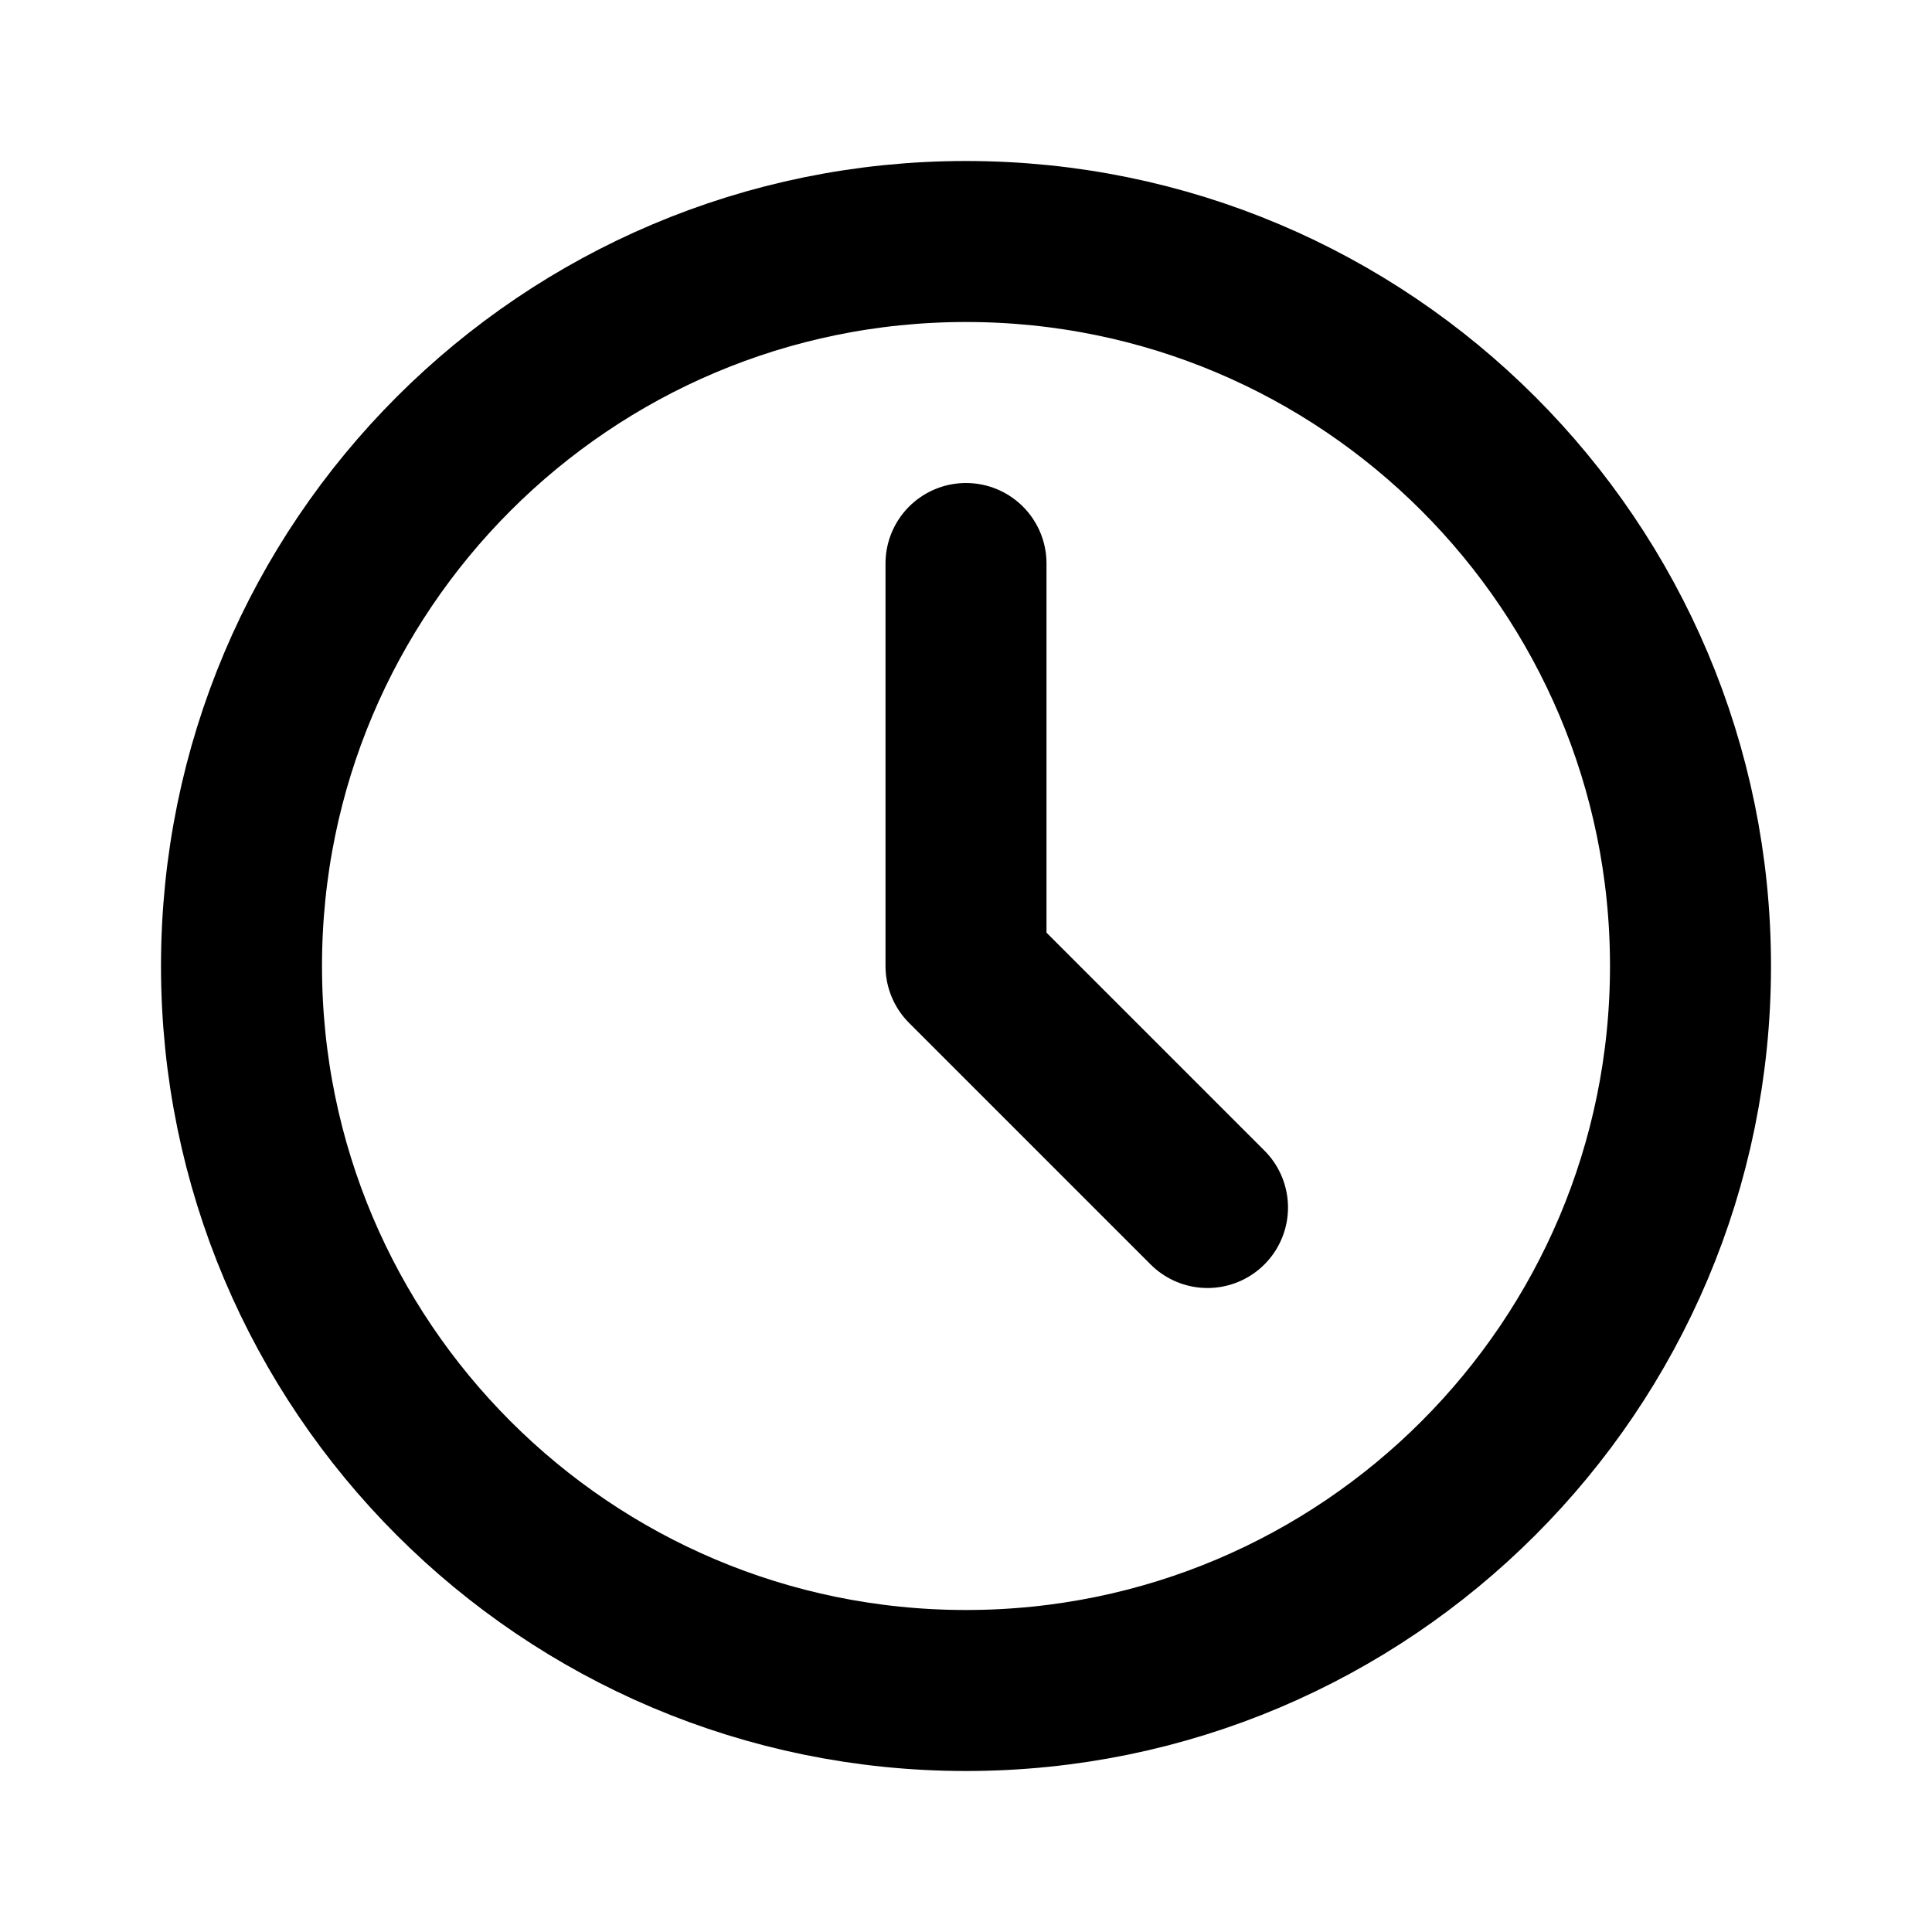
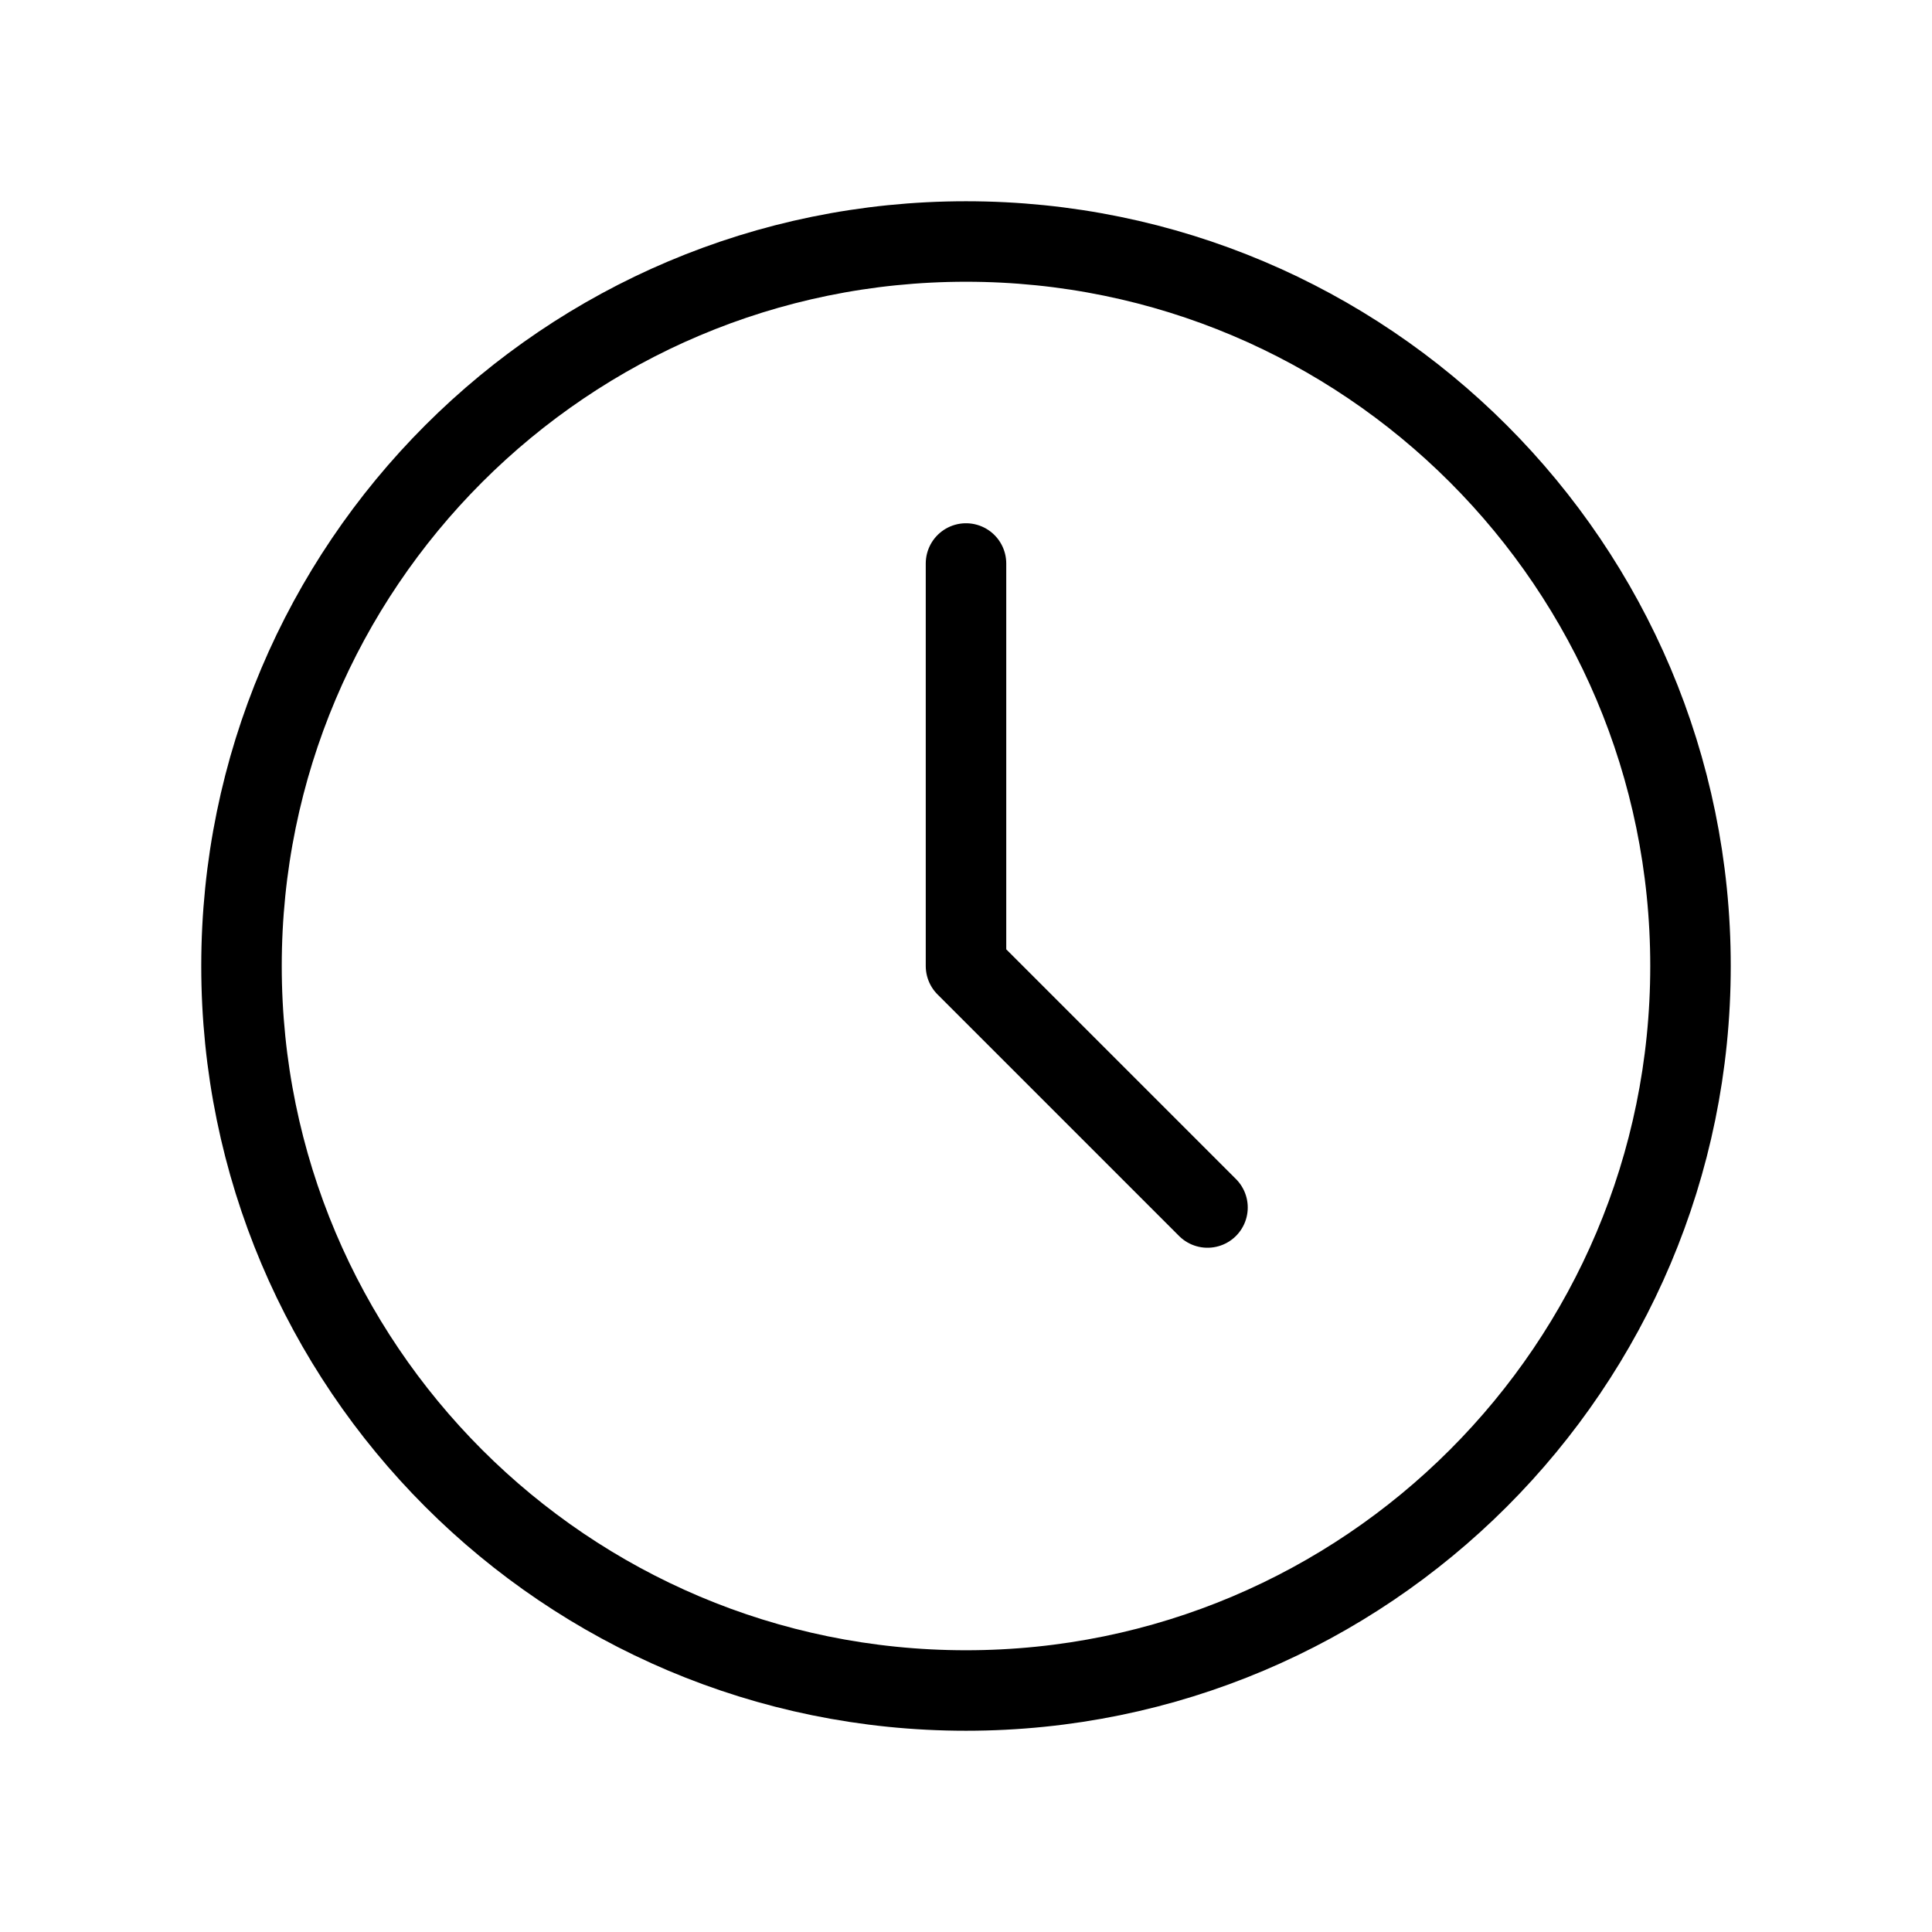
- <svg xmlns="http://www.w3.org/2000/svg" width="24" height="24" viewBox="0 0 24 24" fill="none" stroke="currentColor" stroke-width="2" stroke-linecap="round" stroke-linejoin="round">
+ <svg xmlns="http://www.w3.org/2000/svg" width="24" height="24" viewBox="0 0 24 24" fill="none" stroke="currentColor" stroke-width="1" stroke-linecap="round" stroke-linejoin="round">
  <path d="M3 12a9 9 0 1 0 18 0a9 9 0 0 0 -18 0" />
  <path d="M12 7v5l3 3" />
</svg>
